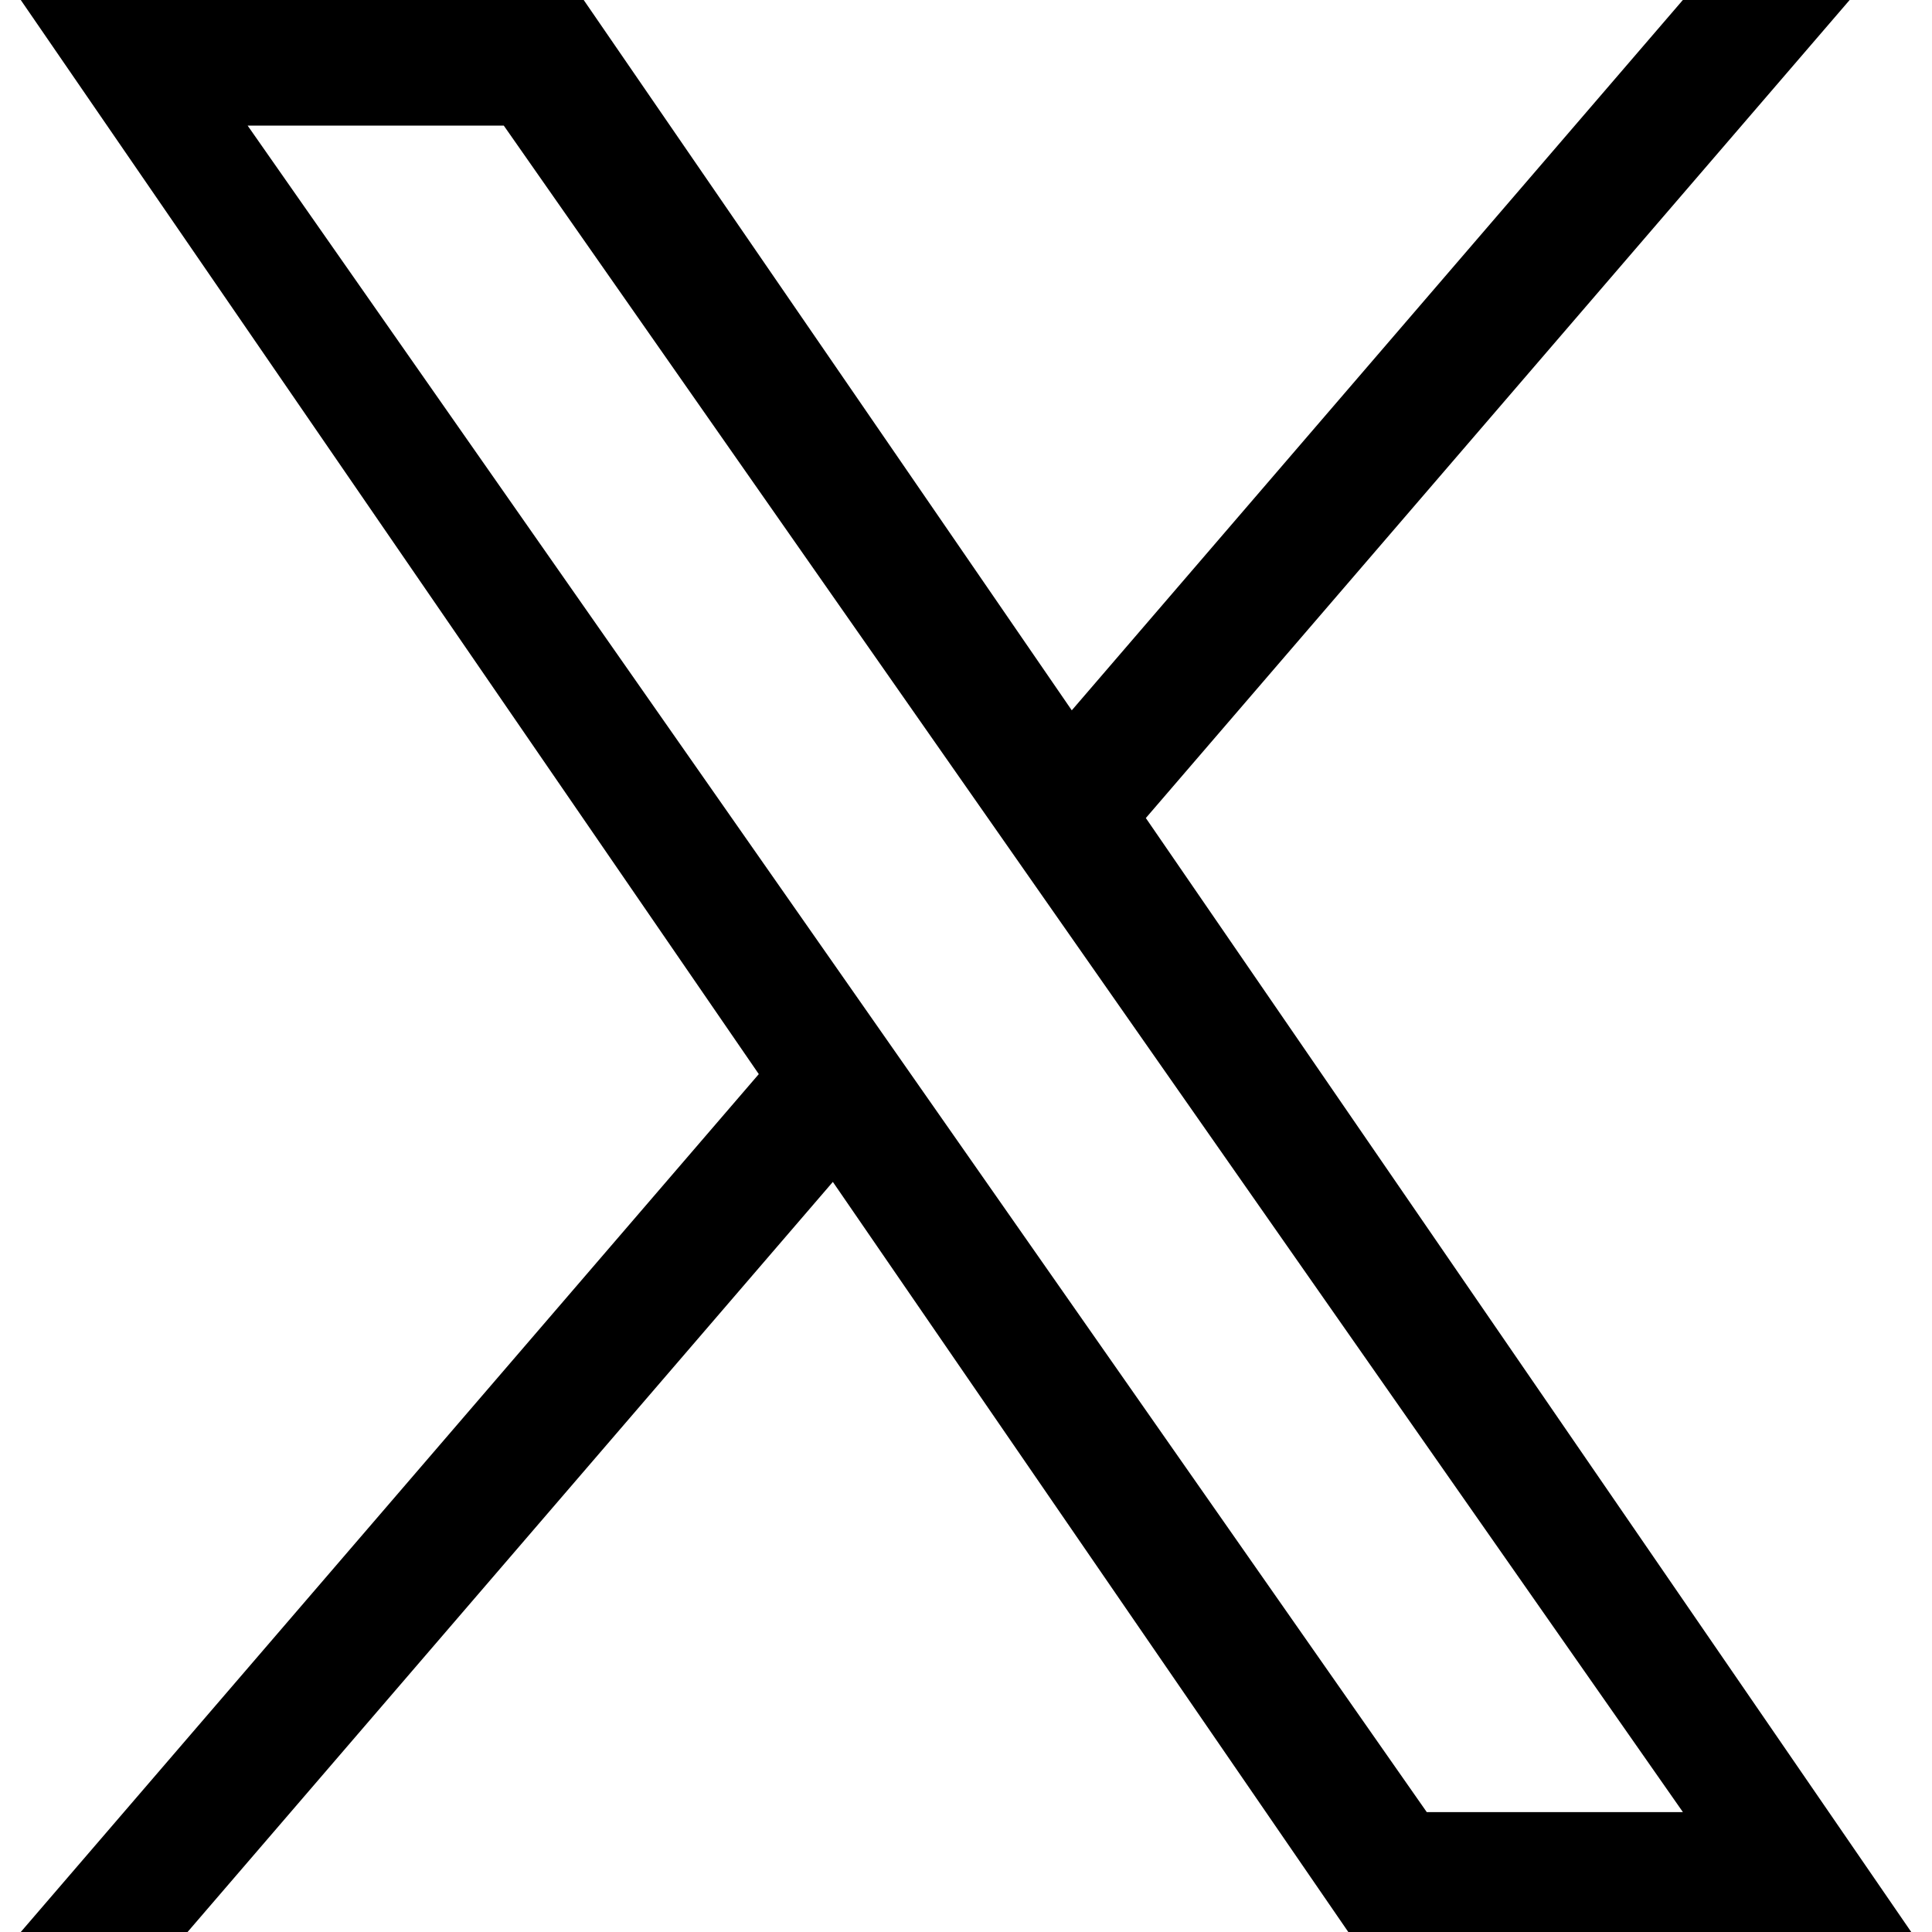
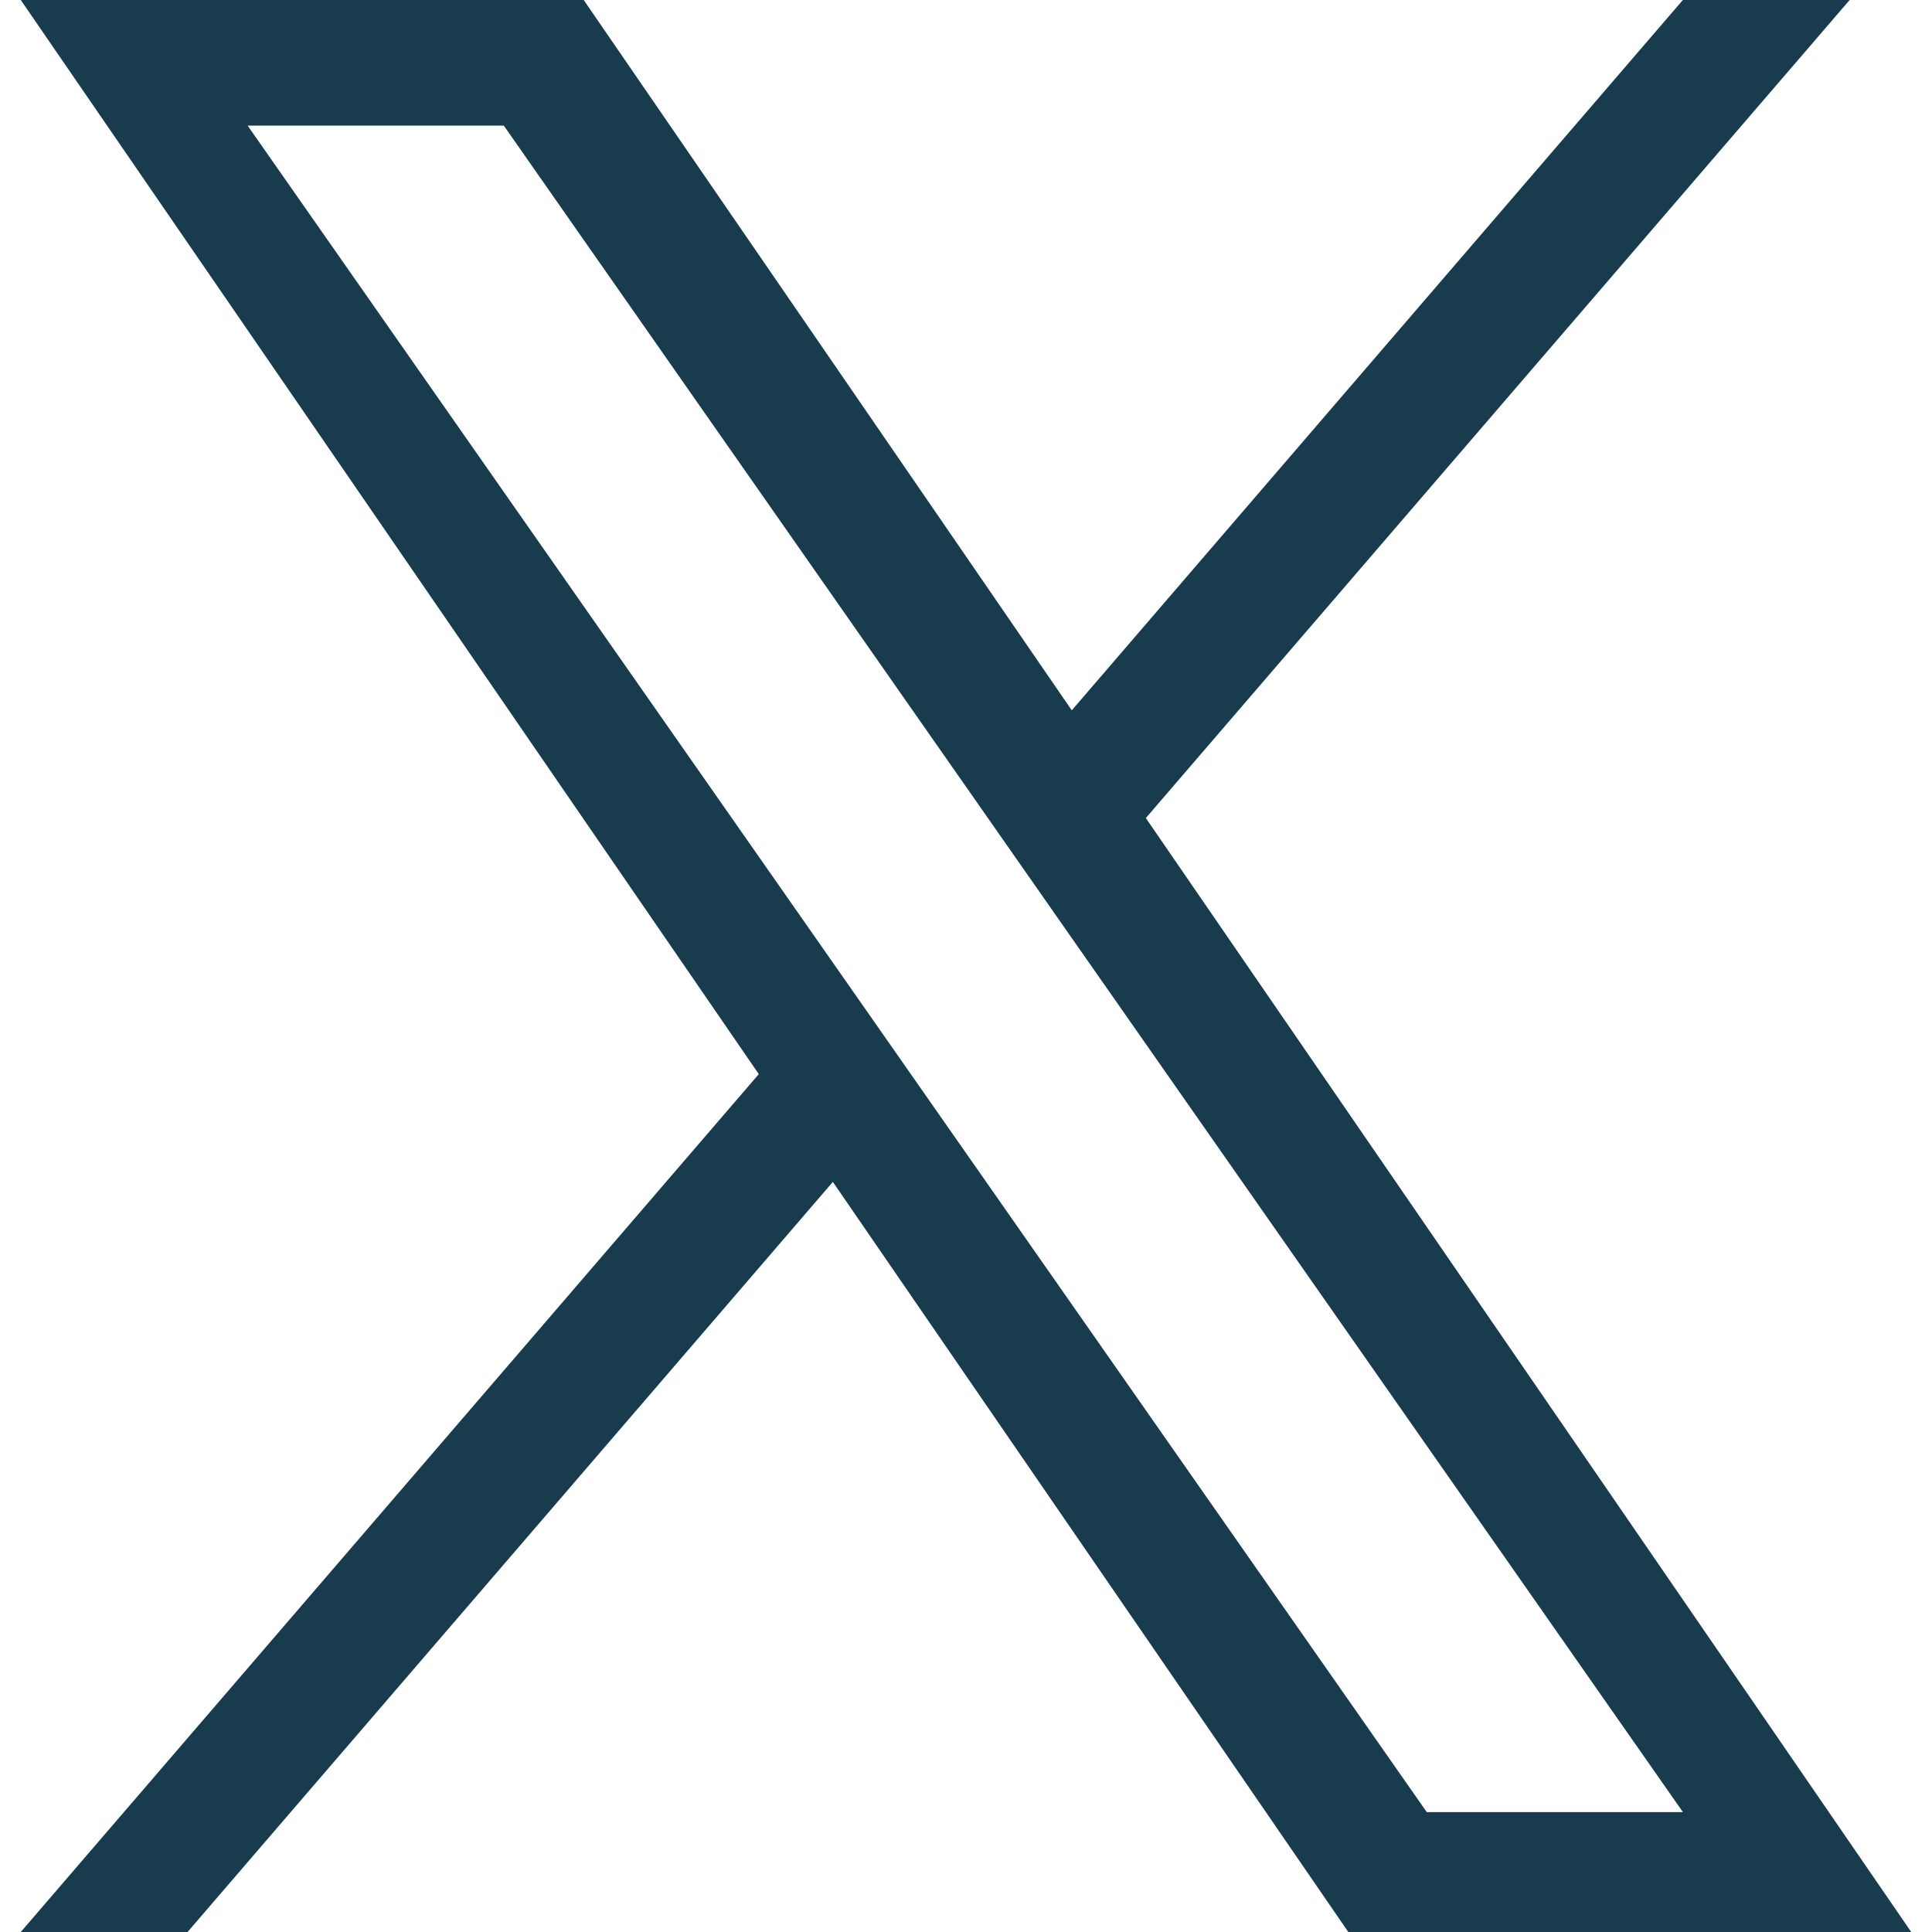
<svg xmlns="http://www.w3.org/2000/svg" role="img" viewBox="0 0 24 24">
-   <path d="M14.234 10.162 22.977 0h-2.072l-7.591 8.824L7.251 0H.258l9.168 13.343L.258 24H2.33l8.016-9.318L16.749 24h6.993zm-2.837 3.299-.929-1.329L3.076 1.56h3.182l5.965 8.532.929 1.329 7.754 11.09h-3.182z" />
+   <path fill="#183B4E" d="M14.234 10.162 22.977 0h-2.072l-7.591 8.824L7.251 0H.258l9.168 13.343L.258 24H2.33l8.016-9.318L16.749 24h6.993zm-2.837 3.299-.929-1.329L3.076 1.56h3.182l5.965 8.532.929 1.329 7.754 11.09h-3.182z" />
</svg>
